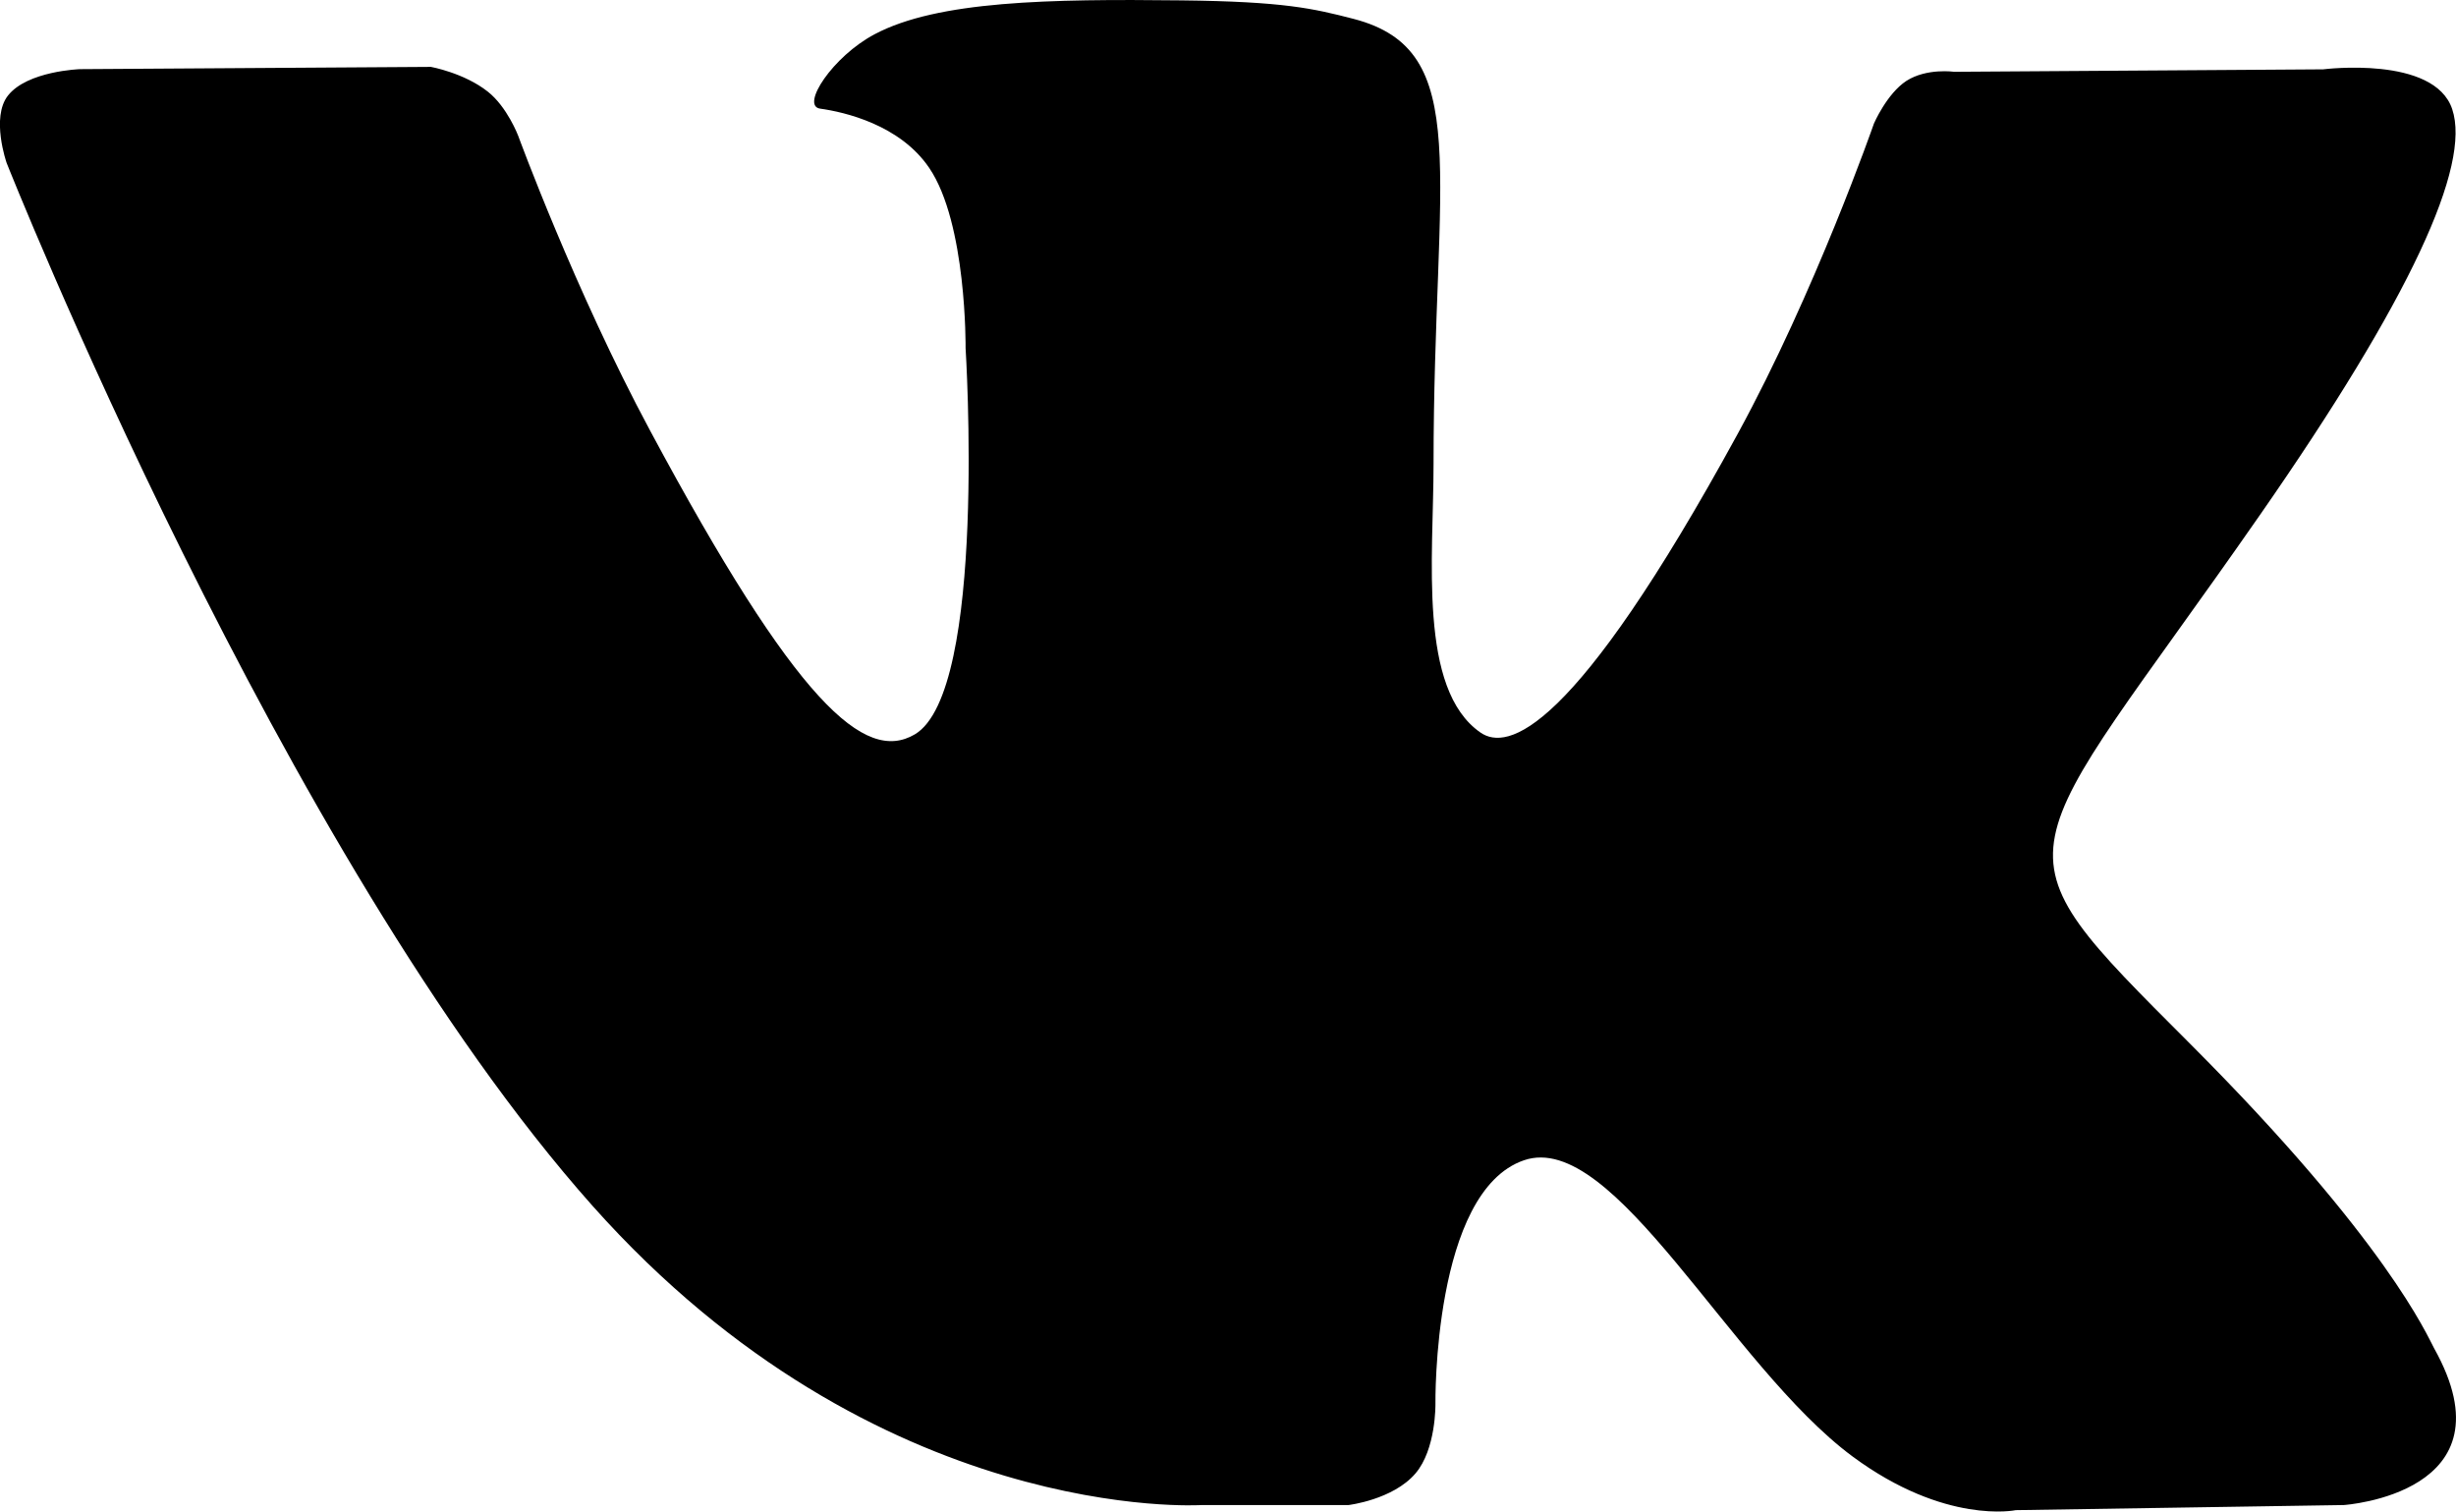
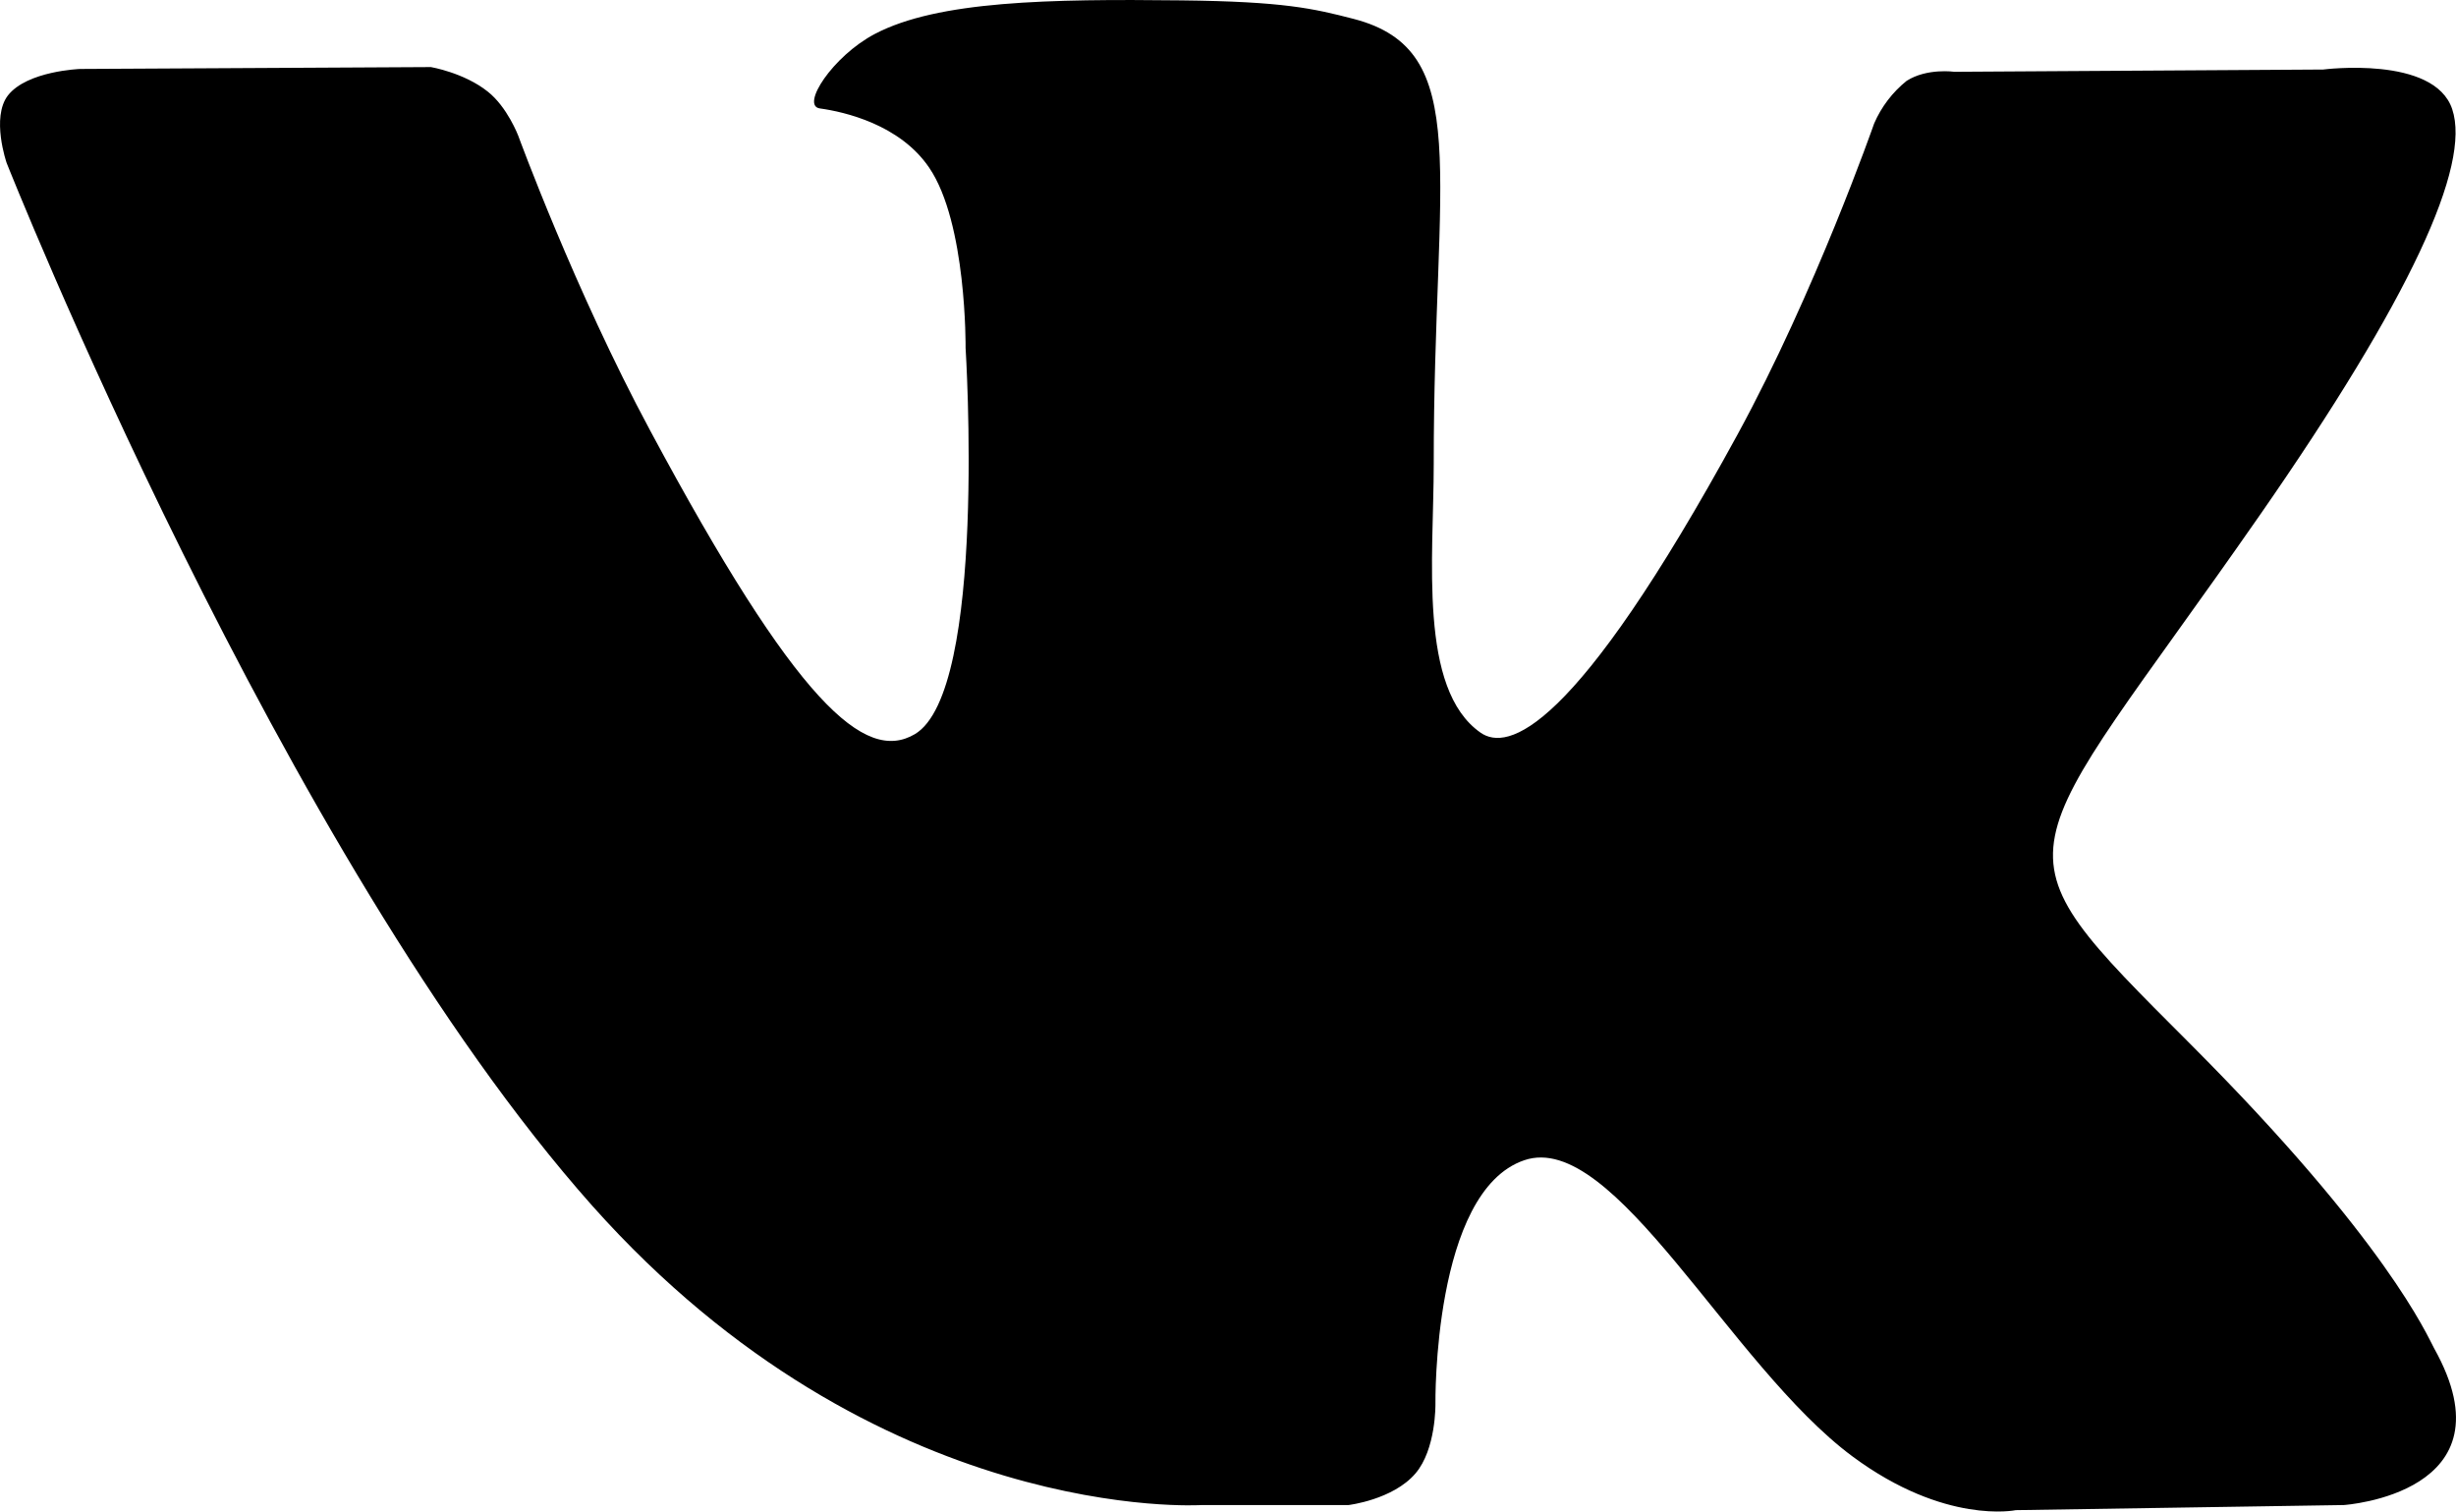
- <svg xmlns="http://www.w3.org/2000/svg" width="13" height="8" viewBox="0 0 13 8">
-   <path d="M12.884 7.136C12.849 7.072 12.633 6.566 11.593 5.525C10.504 4.435 10.65 4.612 11.962 2.726C12.761 1.578 13.08 0.877 12.98 0.578C12.885 0.292 12.297 0.367 12.297 0.367L10.344 0.38C10.344 0.38 10.199 0.359 10.091 0.428C9.987 0.496 9.919 0.654 9.919 0.654C9.919 0.654 9.61 1.542 9.197 2.298C8.326 3.892 7.978 3.976 7.836 3.877C7.505 3.647 7.588 2.95 7.588 2.456C7.588 0.911 7.805 0.266 7.165 0.1C6.952 0.045 6.796 0.008 6.252 0.002C5.555 -0.006 4.964 0.004 4.63 0.181C4.408 0.298 4.236 0.56 4.341 0.575C4.47 0.593 4.763 0.66 4.918 0.888C5.118 1.181 5.111 1.842 5.111 1.842C5.111 1.842 5.227 3.661 4.842 3.887C4.578 4.042 4.217 3.726 3.441 2.279C3.043 1.538 2.743 0.719 2.743 0.719C2.743 0.719 2.685 0.566 2.582 0.485C2.457 0.386 2.281 0.354 2.281 0.354L0.424 0.366C0.424 0.366 0.145 0.375 0.042 0.506C-0.049 0.622 0.035 0.862 0.035 0.862C0.035 0.862 1.49 4.532 3.136 6.382C4.646 8.078 6.361 7.966 6.361 7.966H7.138C7.138 7.966 7.373 7.938 7.492 7.799C7.602 7.671 7.598 7.431 7.598 7.431C7.598 7.431 7.583 6.306 8.067 6.141C8.544 5.978 9.157 7.228 9.806 7.709C10.297 8.072 10.67 7.993 10.67 7.993L12.406 7.966C12.406 7.966 13.315 7.906 12.884 7.136Z" />
+ <svg xmlns="http://www.w3.org/2000/svg" width="13" height="8">
+   <path d="M12.884 7.136c-.035-.064-.251-.57-1.291-1.611-1.089-1.09-.943-.913.369-2.799C12.76 1.578 13.08.877 12.98.578c-.095-.286-.683-.21-.683-.21L10.345.38s-.145-.021-.253.048a.59.59 0 00-.172.226s-.31.888-.722 1.644c-.87 1.594-1.22 1.678-1.361 1.58-.331-.231-.248-.928-.248-1.422C7.588.91 7.805.266 7.165.1c-.213-.055-.37-.092-.913-.098C5.555-.006 4.964.004 4.63.18c-.222.117-.394.38-.29.394.13.018.423.085.578.313.2.293.193.954.193.954s.116 1.819-.269 2.045c-.264.155-.625-.161-1.401-1.608-.398-.74-.698-1.56-.698-1.56S2.685.566 2.582.485c-.125-.1-.301-.13-.301-.13L.424.365s-.28.01-.382.14C-.048.622.035.862.035.862s1.455 3.67 3.1 5.52c1.511 1.696 3.226 1.584 3.226 1.584h.777s.235-.028.354-.167c.11-.128.106-.368.106-.368s-.015-1.125.47-1.29c.476-.163 1.089 1.087 1.738 1.568.49.363.864.284.864.284l1.736-.027s.909-.06.478-.83z" />
</svg>
